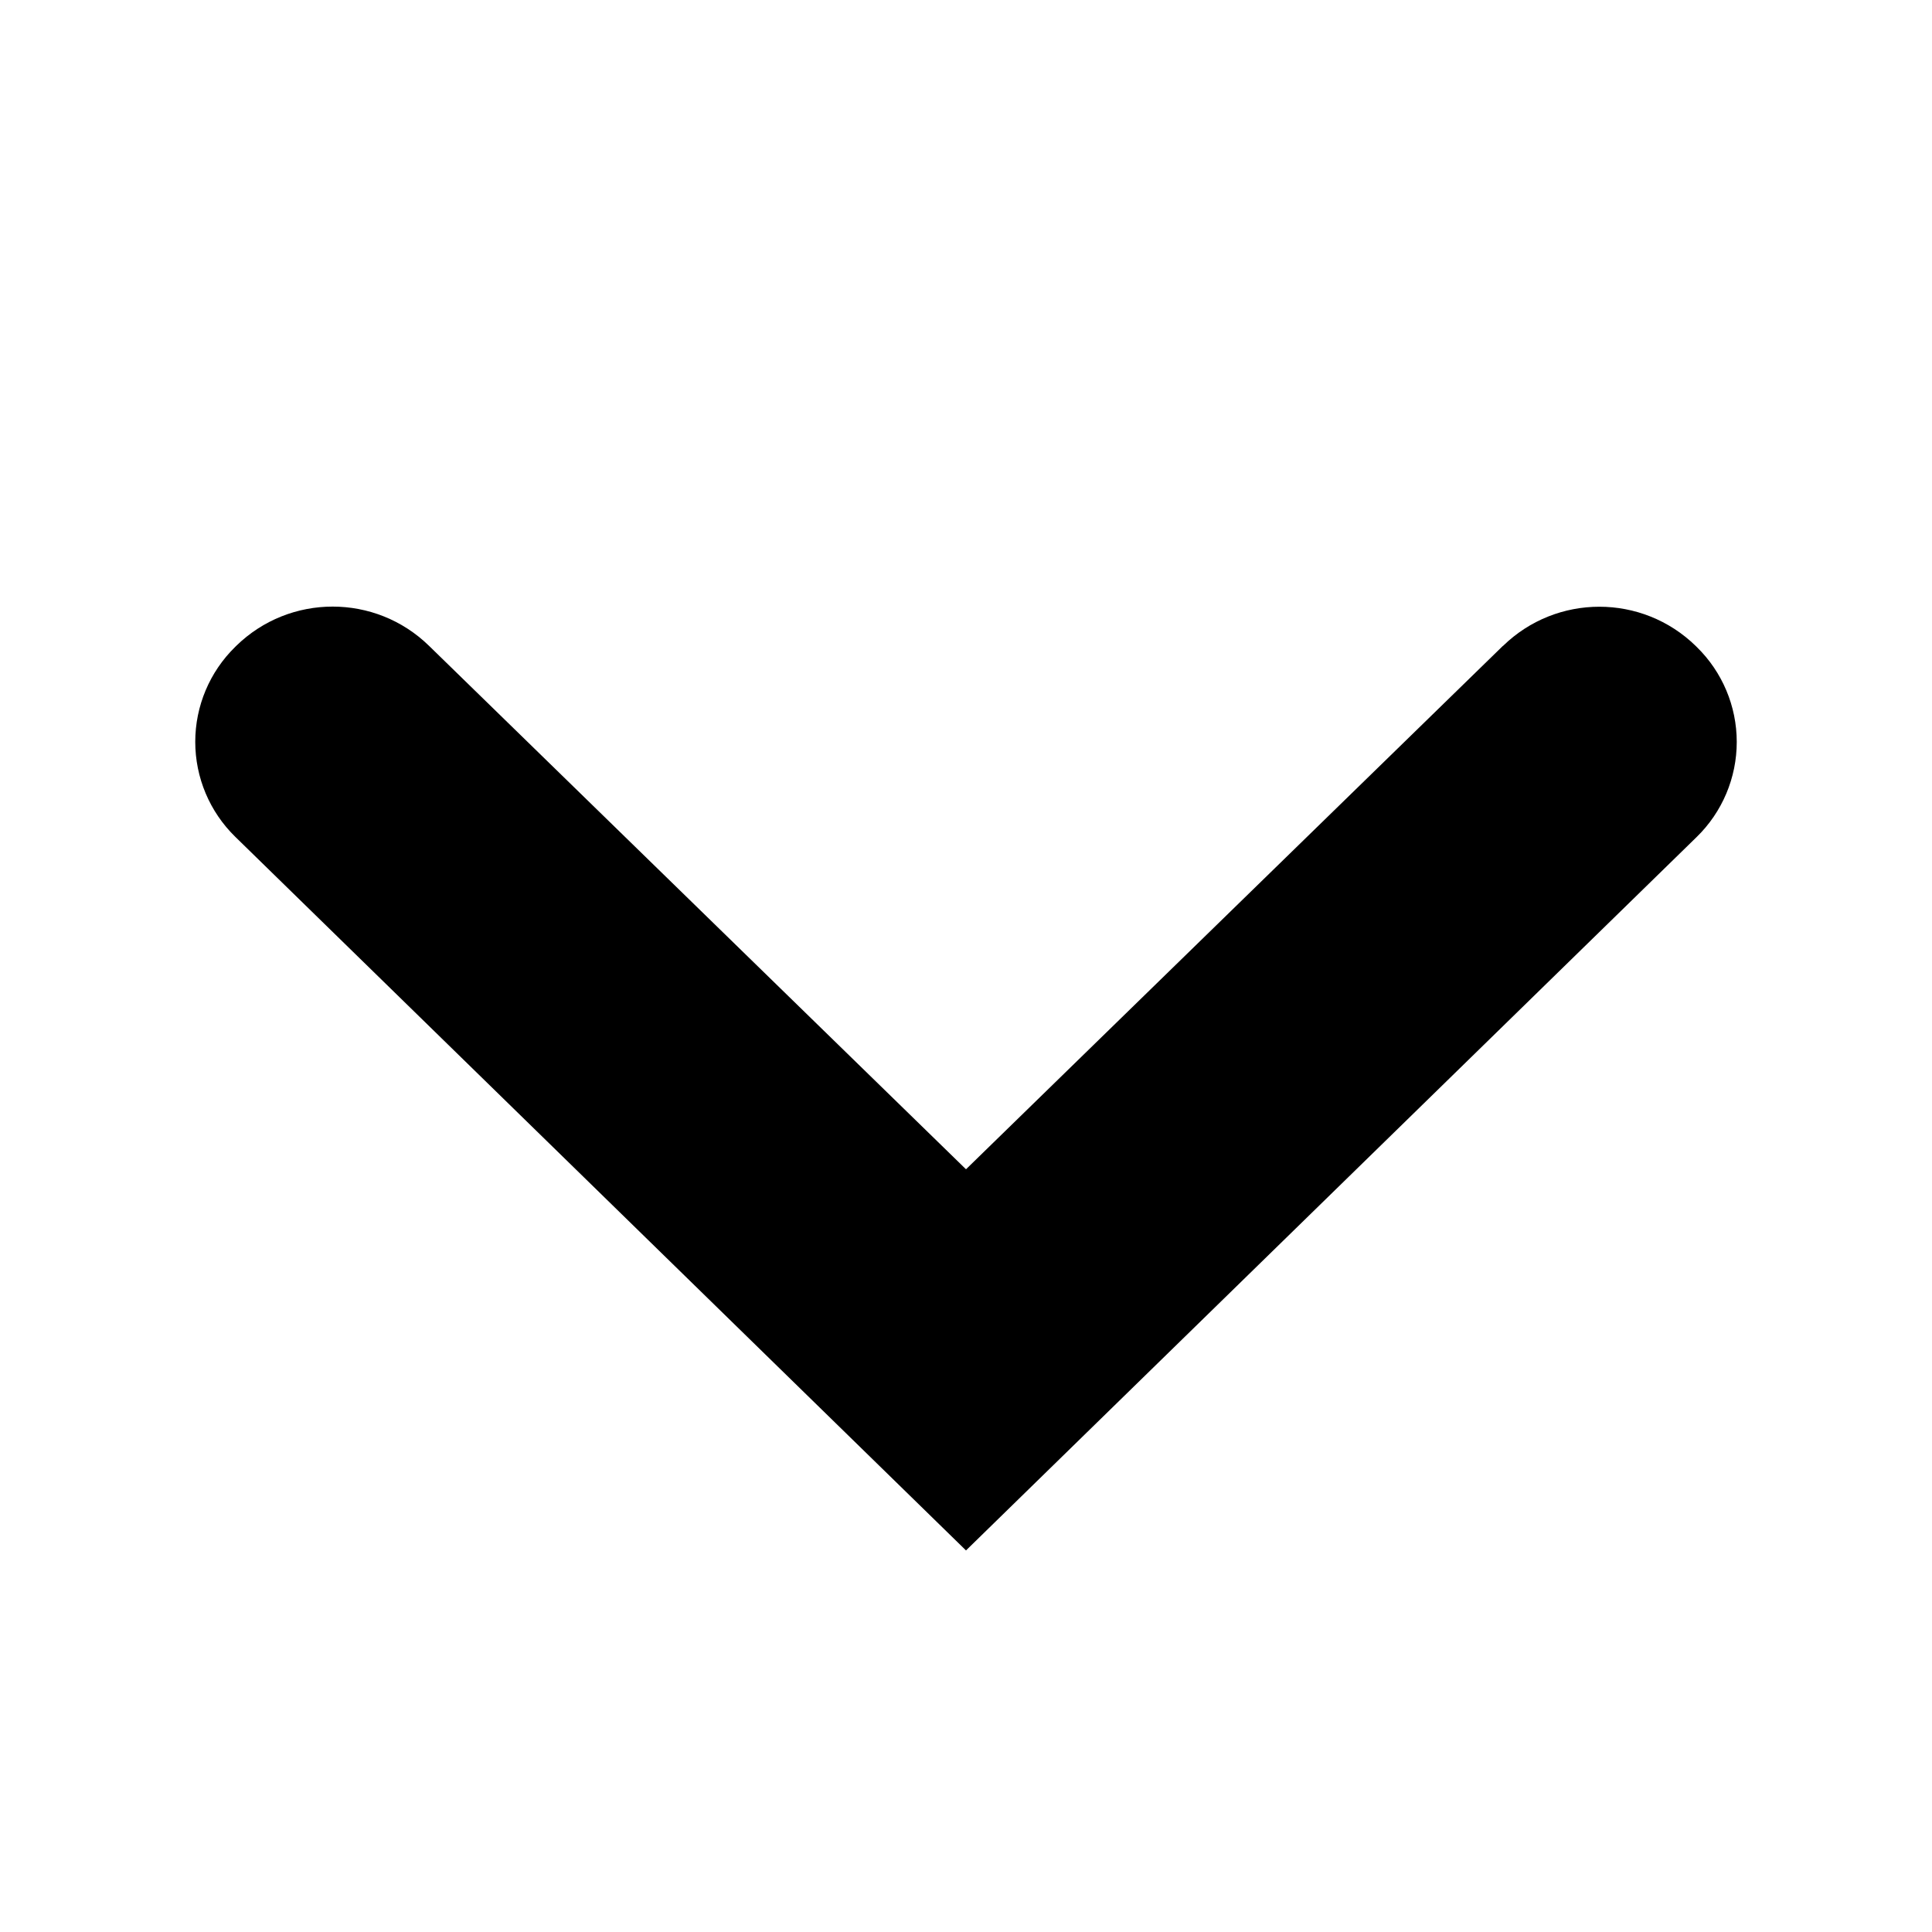
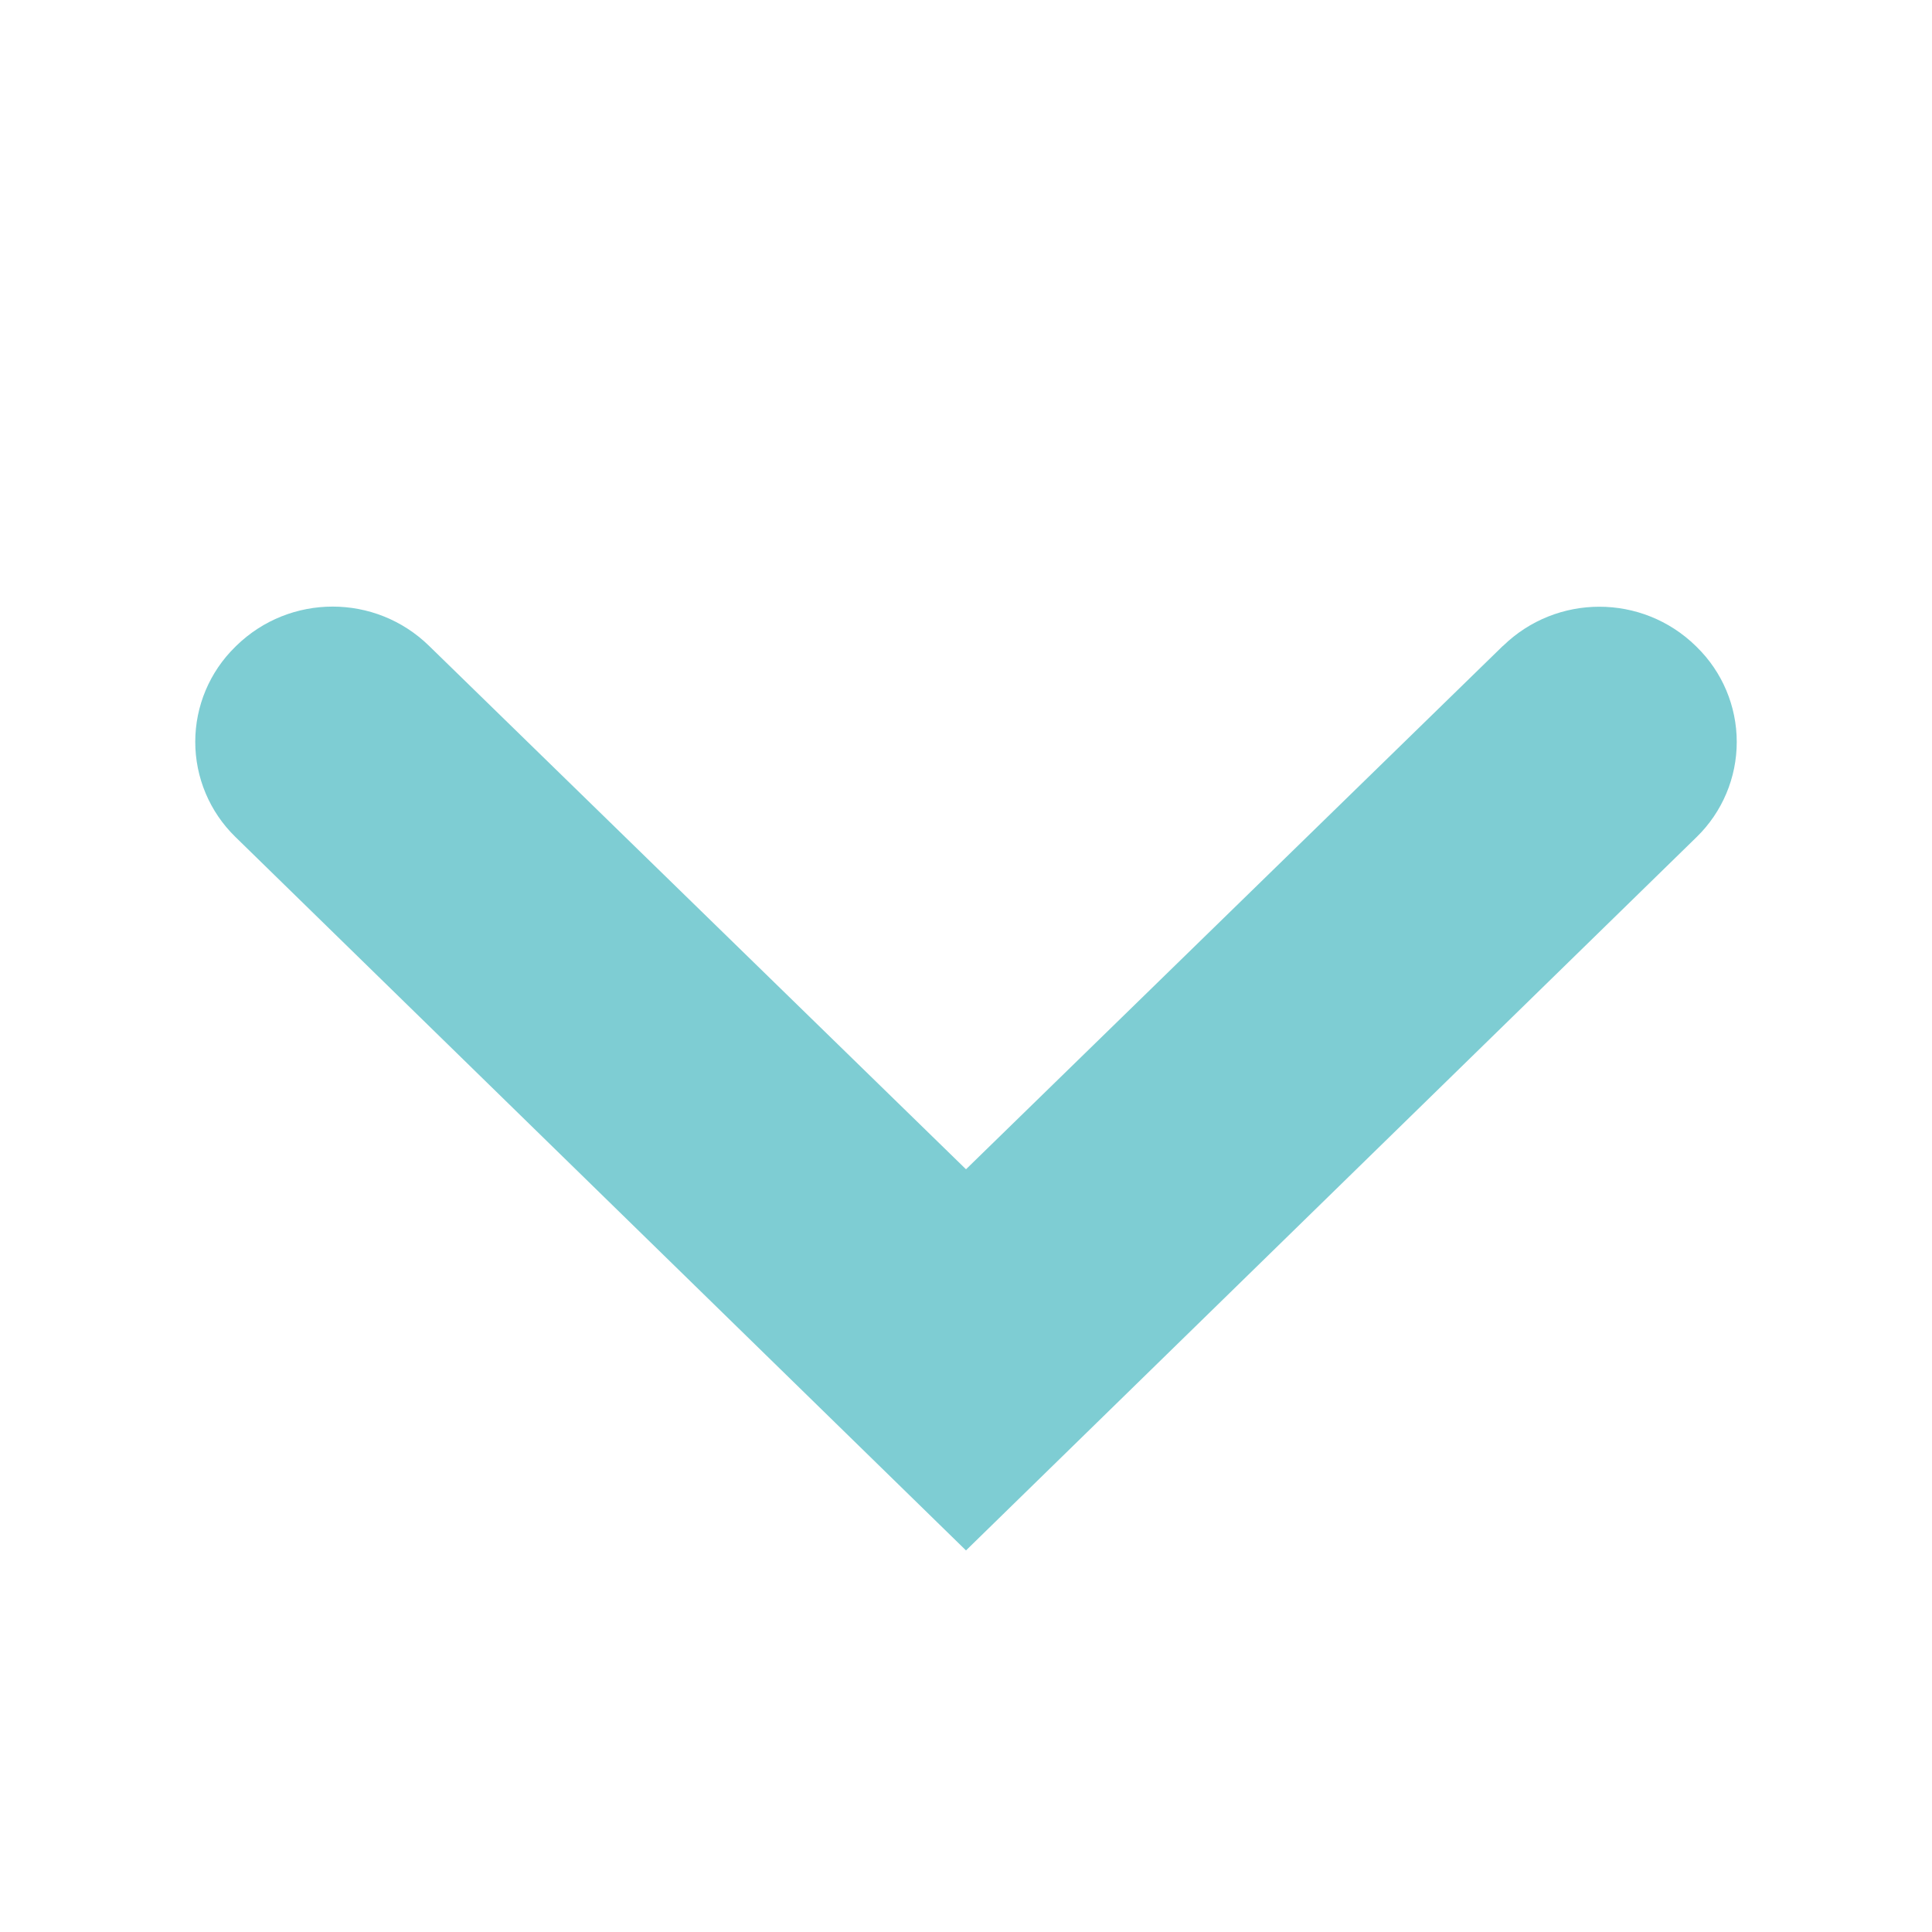
<svg xmlns="http://www.w3.org/2000/svg" width="14" height="14" viewBox="0 0 14 14" class="icon">
-   <path d="M10.891 4.68L7 8.473 3.109 4.68a1 1 0 00-1.397 0l-.007.007a.962.962 0 000 1.377L7 11.235l5.295-5.17a.962.962 0 000-1.377l-.007-.007a1 1 0 00-1.397 0z" />
+   <path d="M10.891 4.68L7 8.473 3.109 4.68a1 1 0 00-1.397 0l-.007.007a.962.962 0 000 1.377L7 11.235l5.295-5.17a.962.962 0 000-1.377l-.007-.007a1 1 0 00-1.397 0z" fill="#7ecdd3" />
</svg>
